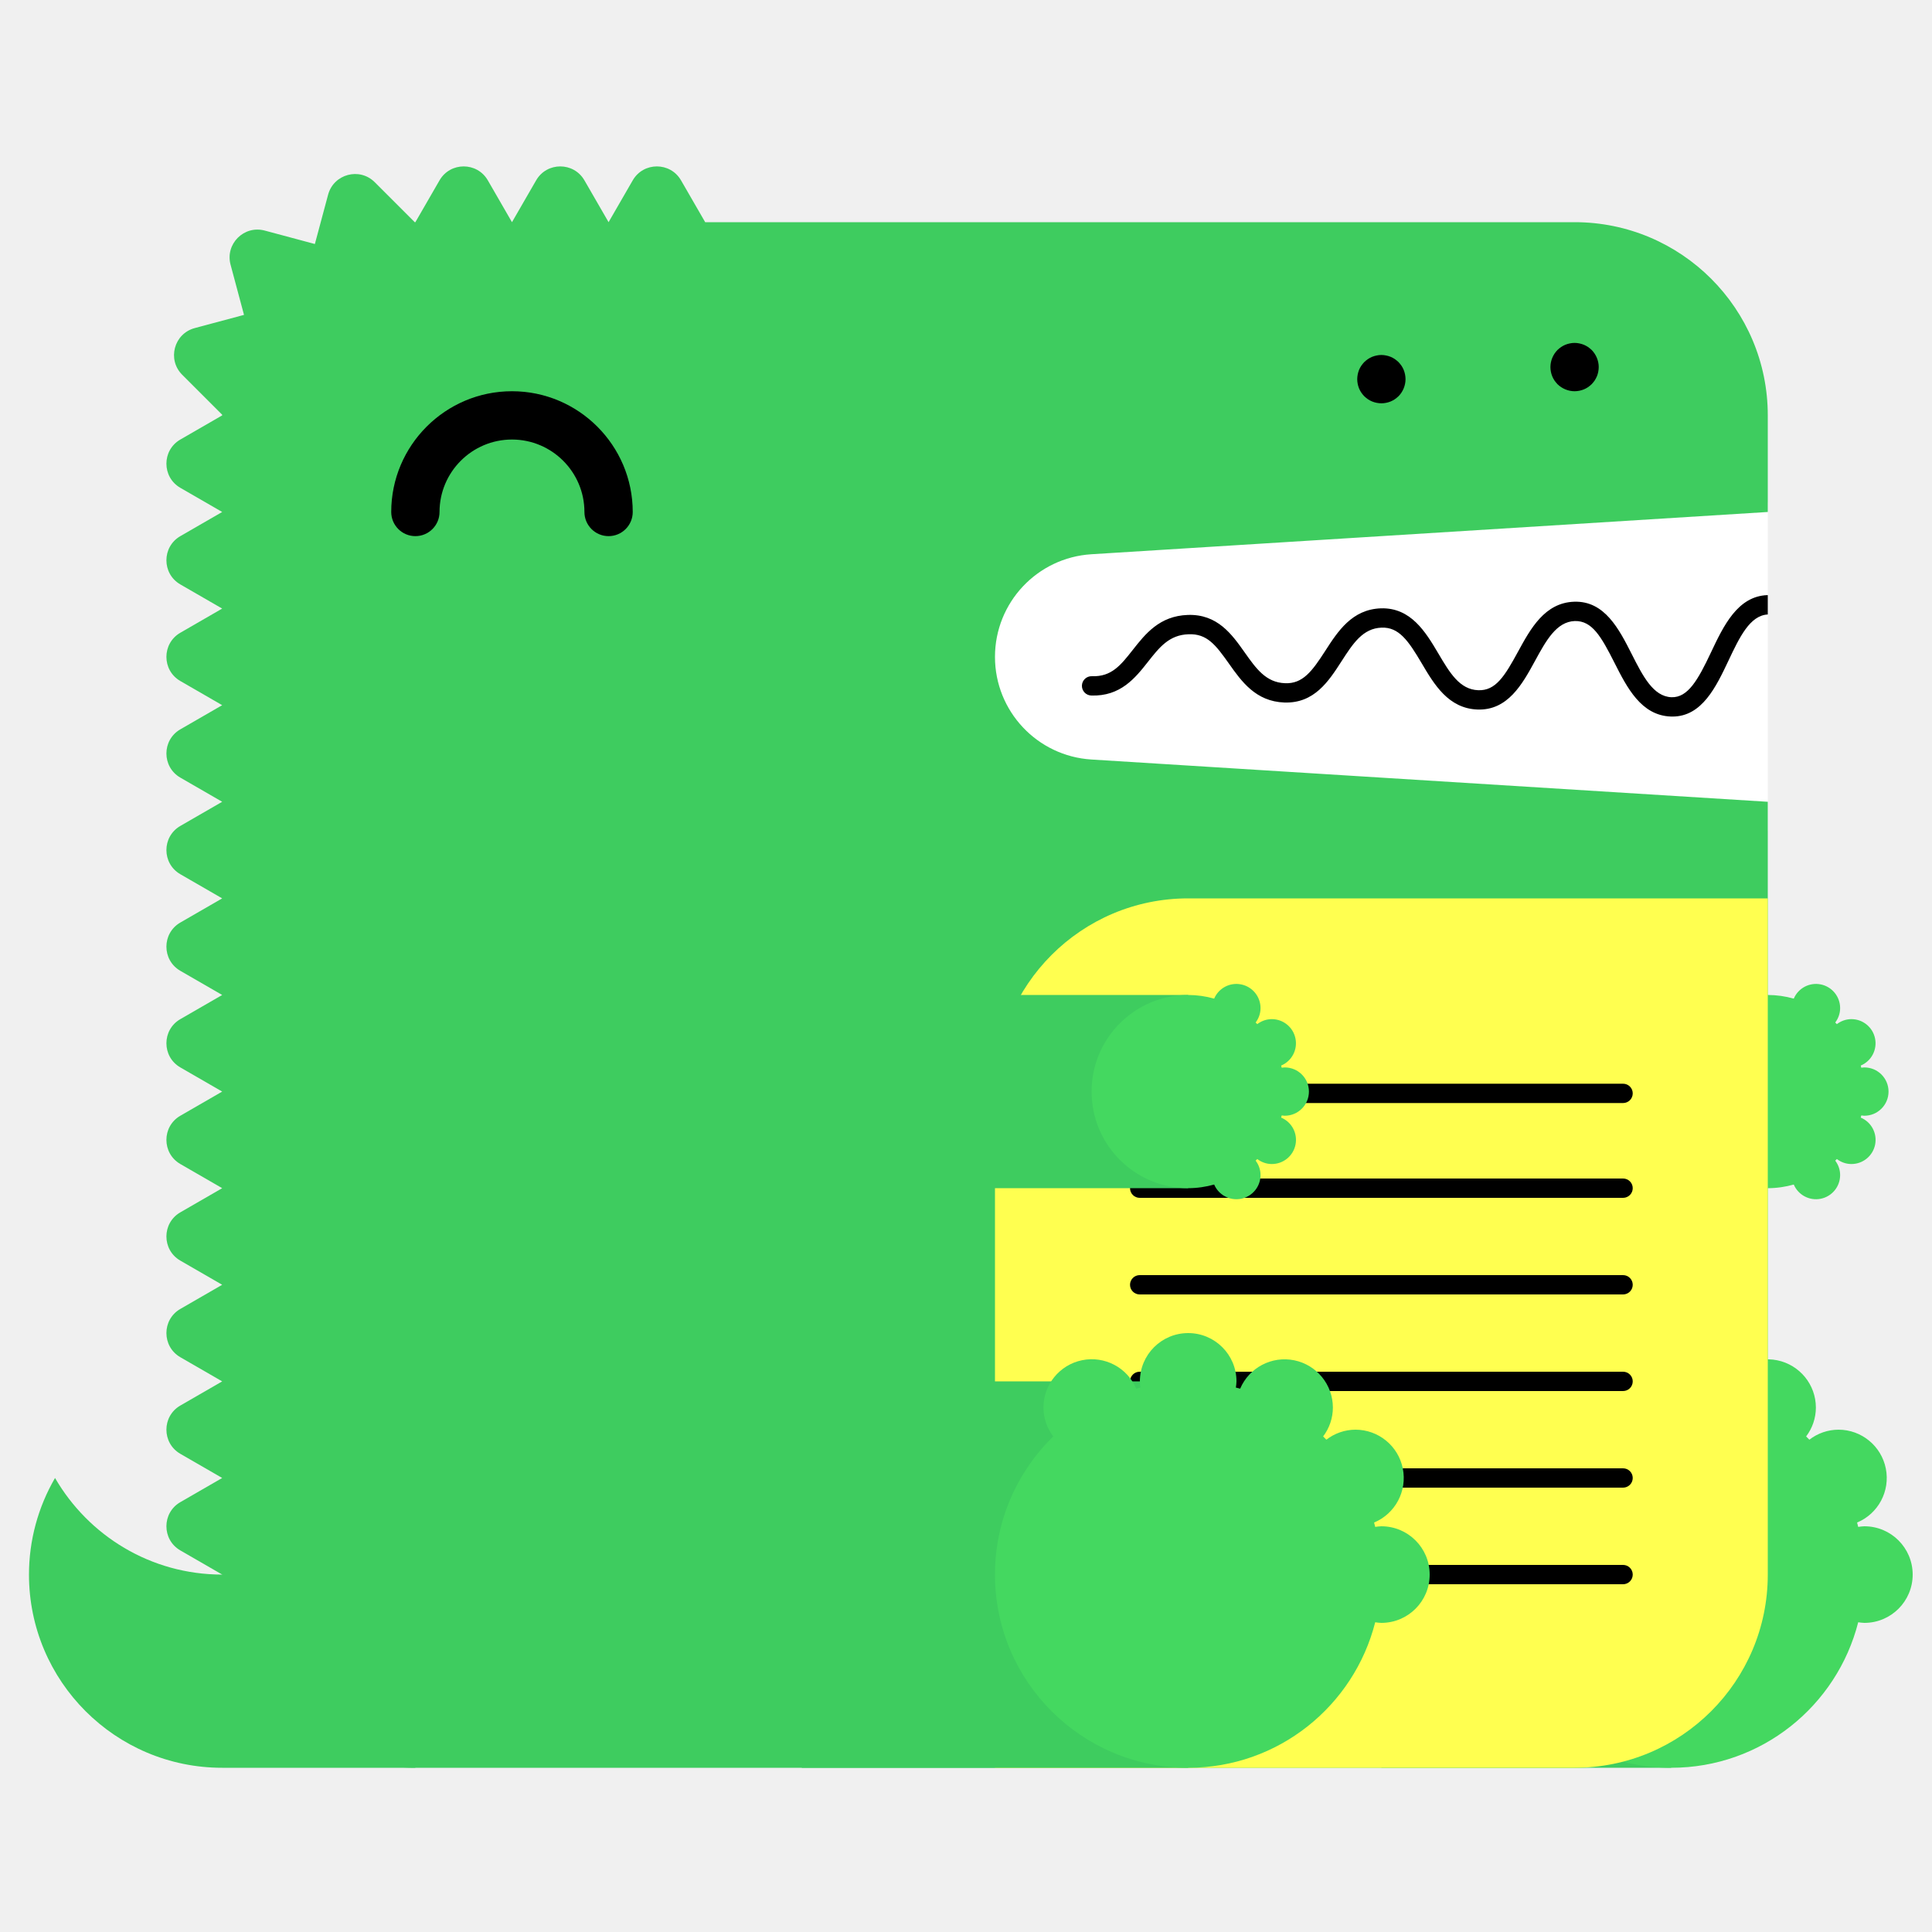
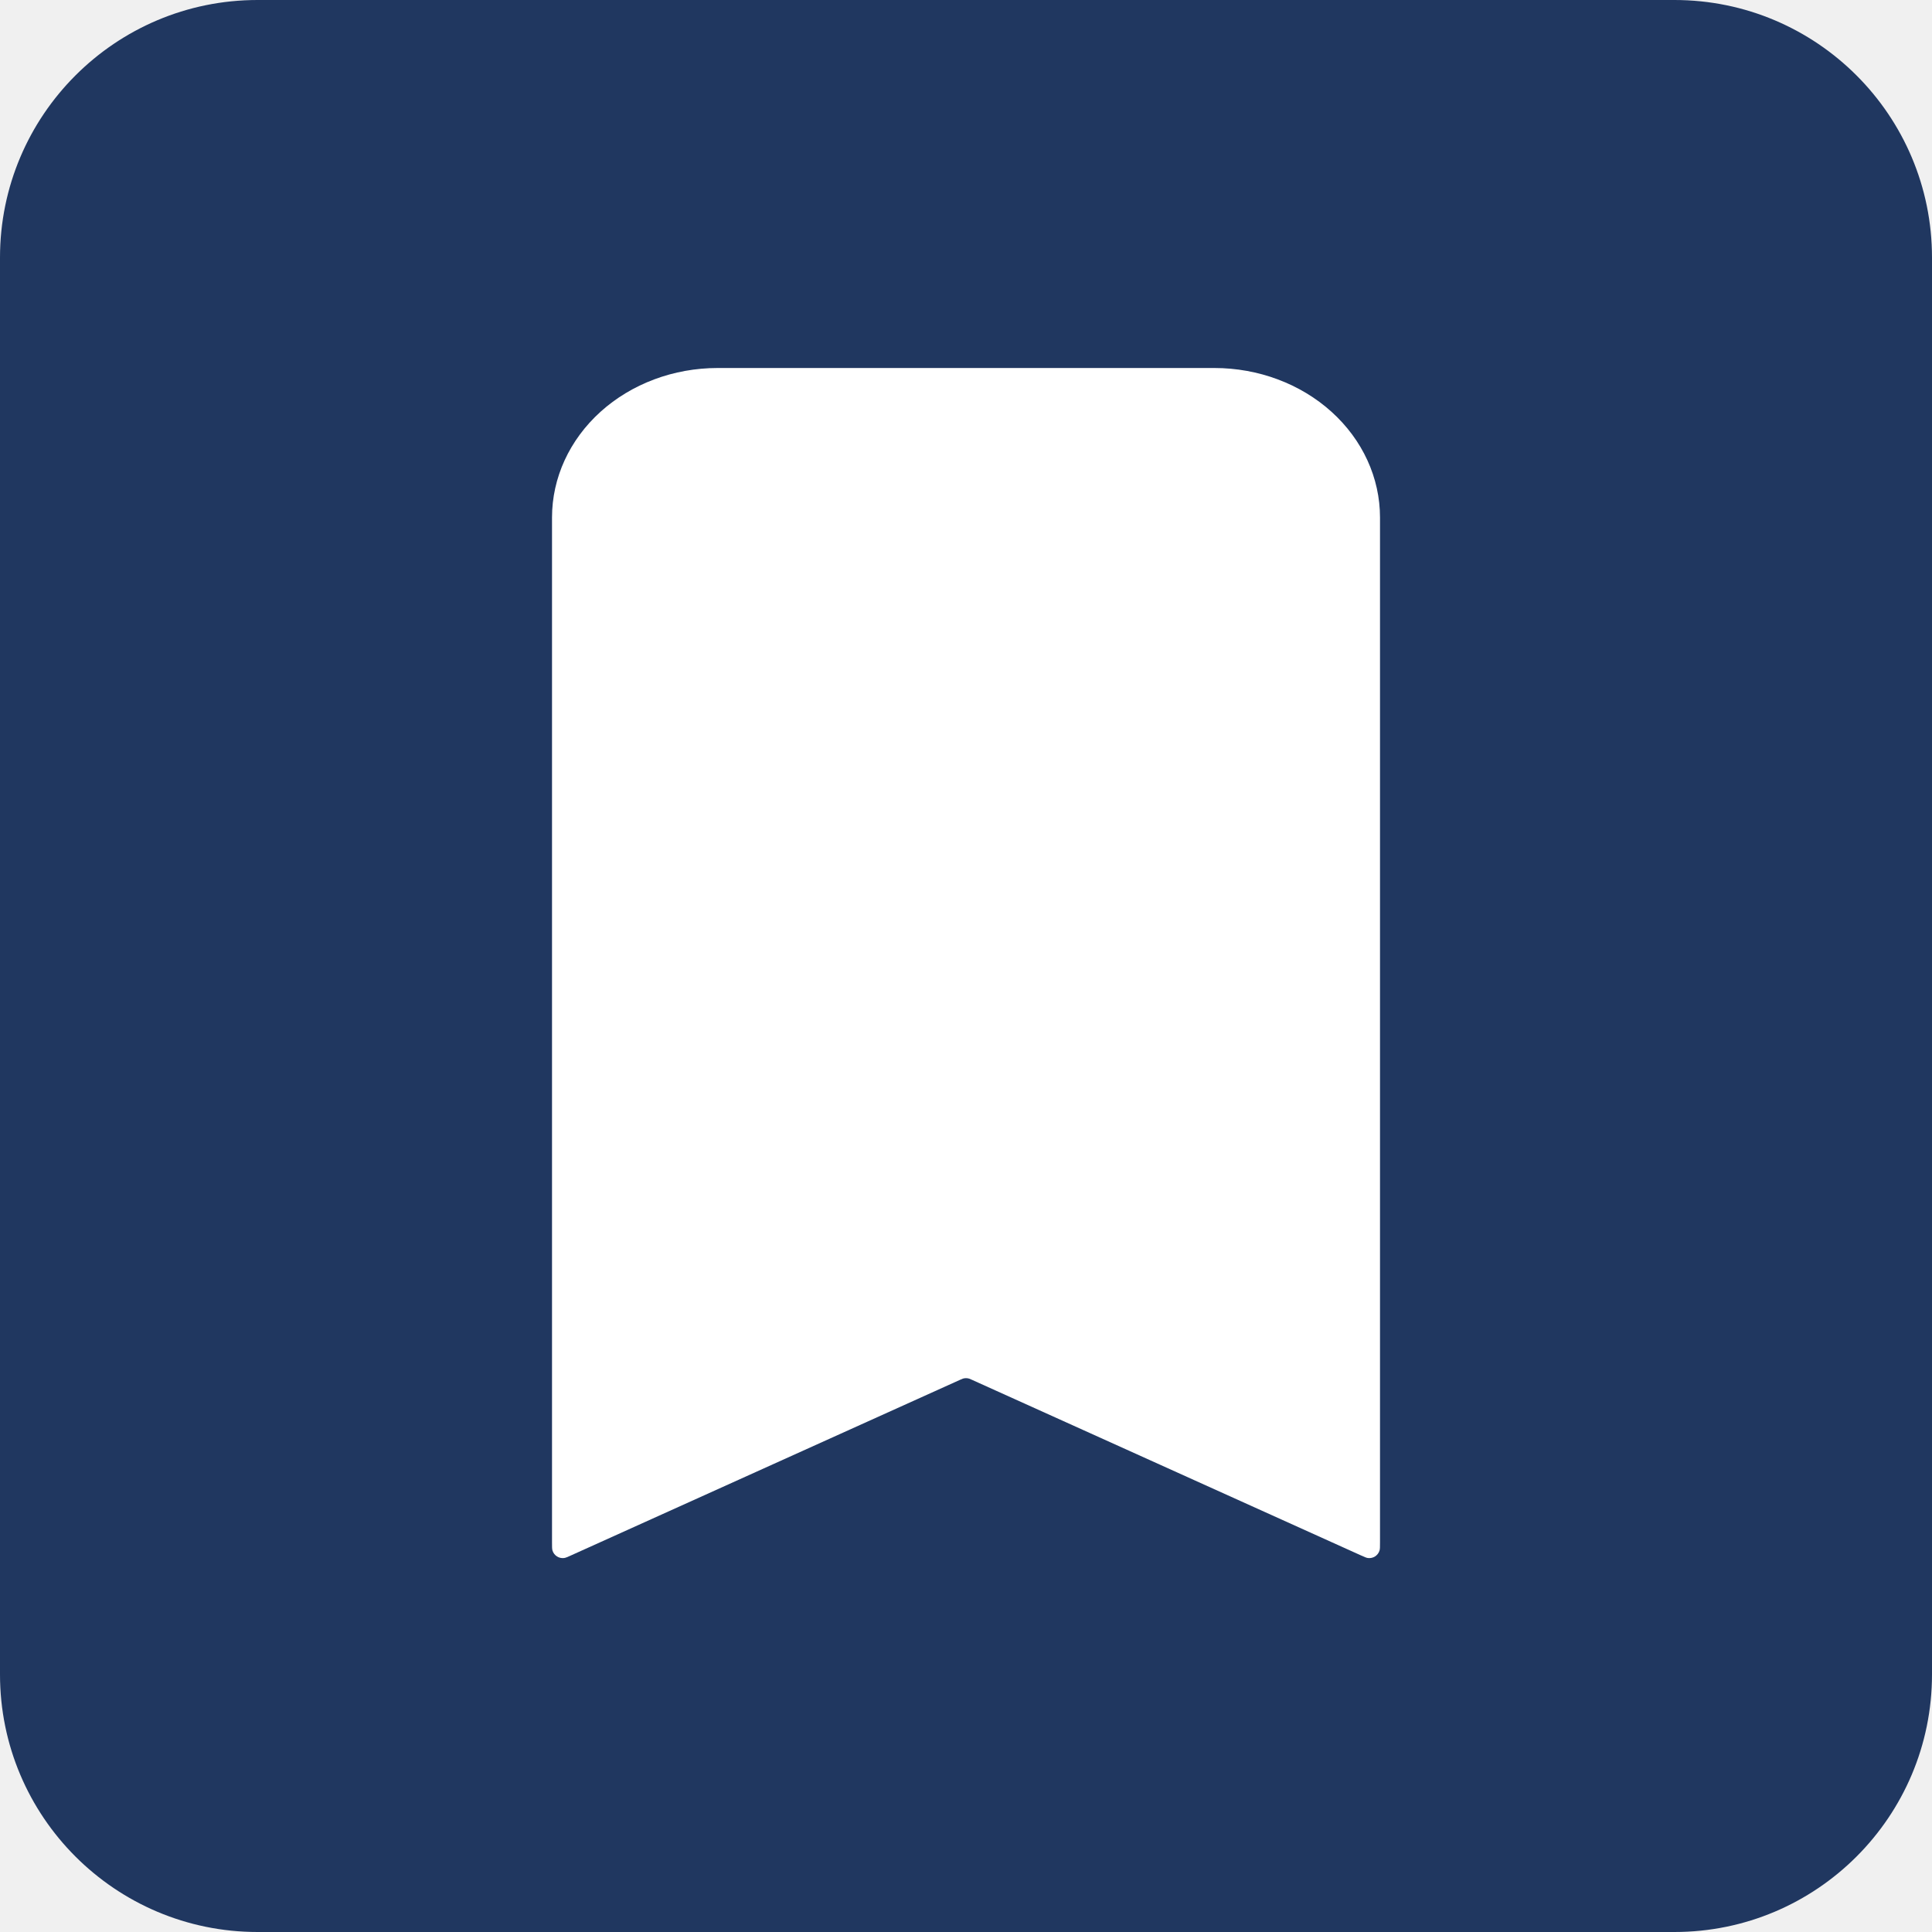
- <svg xmlns="http://www.w3.org/2000/svg" width="200" height="200" viewBox="0 0 200 200">
-   <g fill="none" fill-rule="evenodd">
-     <path fill="#FFF" d="M99 52h84v34H99z" />
-     <path d="M23 163c-7.398 0-13.843-4.027-17.303-10A19.886 19.886 0 0 0 3 163c0 11.046 8.954 20 20 20h20v-20H23z" fill="#3ECC5F" />
-     <path d="M112.98 57.376L183 53V43c0-11.046-8.954-20-20-20H73l-2.5-4.33c-1.112-1.925-3.889-1.925-5 0L63 23l-2.5-4.33c-1.111-1.925-3.889-1.925-5 0L53 23l-2.5-4.33c-1.111-1.925-3.889-1.925-5 0L43 23c-.022 0-.042.003-.065.003l-4.142-4.141c-1.57-1.571-4.252-.853-4.828 1.294l-1.369 5.104-5.192-1.392c-2.148-.575-4.111 1.389-3.535 3.536l1.39 5.193-5.102 1.367c-2.148.576-2.867 3.259-1.296 4.83l4.142 4.142c0 .021-.003.042-.003.064l-4.33 2.5c-1.925 1.111-1.925 3.889 0 5L23 53l-4.33 2.5c-1.925 1.111-1.925 3.889 0 5L23 63l-4.33 2.5c-1.925 1.111-1.925 3.889 0 5L23 73l-4.33 2.5c-1.925 1.111-1.925 3.889 0 5L23 83l-4.33 2.5c-1.925 1.111-1.925 3.889 0 5L23 93l-4.33 2.5c-1.925 1.111-1.925 3.889 0 5L23 103l-4.33 2.5c-1.925 1.111-1.925 3.889 0 5L23 113l-4.33 2.5c-1.925 1.111-1.925 3.889 0 5L23 123l-4.33 2.5c-1.925 1.111-1.925 3.889 0 5L23 133l-4.33 2.5c-1.925 1.111-1.925 3.889 0 5L23 143l-4.33 2.5c-1.925 1.111-1.925 3.889 0 5L23 153l-4.33 2.5c-1.925 1.111-1.925 3.889 0 5L23 163c0 11.046 8.954 20 20 20h120c11.046 0 20-8.954 20-20V83l-70.02-4.376A10.645 10.645 0 0 1 103 68c0-5.621 4.37-10.273 9.98-10.624" fill="#3ECC5F" />
-     <path fill="#3ECC5F" d="M143 183h30v-40h-30z" />
-     <path d="M193 158c-.219 0-.428.037-.639.064-.038-.15-.074-.301-.116-.451A5 5 0 0 0 190.32 148a4.96 4.96 0 0 0-3.016 1.036 26.531 26.531 0 0 0-.335-.336 4.955 4.955 0 0 0 1.011-2.987 5 5 0 0 0-9.599-1.959c-.148-.042-.297-.077-.445-.115.027-.211.064-.42.064-.639a5 5 0 0 0-5-5 5 5 0 0 0-5 5c0 .219.037.428.064.639-.148.038-.297.073-.445.115a4.998 4.998 0 0 0-9.599 1.959c0 1.125.384 2.151 1.011 2.987-3.717 3.632-6.031 8.693-6.031 14.3 0 11.046 8.954 20 20 20 9.339 0 17.16-6.41 19.361-15.064.211.027.42.064.639.064a5 5 0 0 0 5-5 5 5 0 0 0-5-5" fill="#44D860" />
-     <path fill="#3ECC5F" d="M153 123h30v-20h-30z" />
-     <path d="M193 115.5a2.5 2.5 0 1 0 0-5c-.109 0-.214.019-.319.032-.02-.075-.037-.15-.058-.225a2.501 2.501 0 0 0-.963-4.807c-.569 0-1.088.197-1.508.518a6.653 6.653 0 0 0-.168-.168c.314-.417.506-.931.506-1.494a2.5 2.5 0 0 0-4.8-.979A9.987 9.987 0 0 0 183 103c-5.522 0-10 4.478-10 10s4.478 10 10 10c.934 0 1.833-.138 2.69-.377a2.5 2.5 0 0 0 4.8-.979c0-.563-.192-1.077-.506-1.494.057-.055.113-.111.168-.168.42.321.939.518 1.508.518a2.5 2.5 0 0 0 .963-4.807c.021-.074.038-.15.058-.225.105.013.21.032.319.032" fill="#44D860" />
-     <path d="M63 55.5a2.5 2.5 0 0 1-2.5-2.5c0-4.136-3.364-7.5-7.5-7.5s-7.5 3.364-7.5 7.5a2.5 2.5 0 1 1-5 0c0-6.893 5.607-12.5 12.5-12.5S65.5 46.107 65.5 53a2.5 2.5 0 0 1-2.5 2.5" fill="#000" />
-     <path d="M103 183h60c11.046 0 20-8.954 20-20V93h-60c-11.046 0-20 8.954-20 20v70z" fill="#FFFF50" />
-     <path d="M168.02 124h-50.04a1 1 0 1 1 0-2h50.04a1 1 0 1 1 0 2m0 20h-50.04a1 1 0 1 1 0-2h50.04a1 1 0 1 1 0 2m0 20h-50.04a1 1 0 1 1 0-2h50.04a1 1 0 1 1 0 2m0-49.814h-50.04a1 1 0 1 1 0-2h50.04a1 1 0 1 1 0 2m0 19.814h-50.04a1 1 0 1 1 0-2h50.04a1 1 0 1 1 0 2m0 20h-50.04a1 1 0 1 1 0-2h50.04a1 1 0 1 1 0 2M183 61.611c-.012 0-.022-.006-.034-.005-3.09.105-4.552 3.196-5.842 5.923-1.346 2.85-2.387 4.703-4.093 4.647-1.889-.068-2.969-2.202-4.113-4.46-1.314-2.594-2.814-5.536-5.963-5.426-3.046.104-4.513 2.794-5.807 5.167-1.377 2.528-2.314 4.065-4.121 3.994-1.927-.07-2.951-1.805-4.136-3.813-1.321-2.236-2.848-4.75-5.936-4.664-2.994.103-4.465 2.385-5.763 4.4-1.373 2.13-2.335 3.428-4.165 3.351-1.973-.07-2.992-1.51-4.171-3.177-1.324-1.873-2.816-3.993-5.895-3.89-2.928.1-4.399 1.97-5.696 3.618-1.232 1.564-2.194 2.802-4.229 2.724a1 1 0 0 0-.072 2c3.017.101 4.545-1.8 5.872-3.487 1.177-1.496 2.193-2.787 4.193-2.855 1.926-.082 2.829 1.115 4.195 3.045 1.297 1.834 2.769 3.914 5.731 4.021 3.103.104 4.596-2.215 5.918-4.267 1.182-1.834 2.202-3.417 4.15-3.484 1.793-.067 2.769 1.35 4.145 3.681 1.297 2.197 2.766 4.686 5.787 4.796 3.125.108 4.634-2.62 5.949-5.035 1.139-2.088 2.214-4.06 4.119-4.126 1.793-.042 2.728 1.595 4.111 4.33 1.292 2.553 2.757 5.445 5.825 5.556l.169.003c3.064 0 4.518-3.075 5.805-5.794 1.139-2.41 2.217-4.68 4.067-4.773v-2z" fill="#000" />
-     <path fill="#3ECC5F" d="M83 183h40v-40H83z" />
-     <path d="M143 158c-.219 0-.428.037-.639.064-.038-.15-.074-.301-.116-.451A5 5 0 0 0 140.32 148a4.96 4.96 0 0 0-3.016 1.036 26.531 26.531 0 0 0-.335-.336 4.955 4.955 0 0 0 1.011-2.987 5 5 0 0 0-9.599-1.959c-.148-.042-.297-.077-.445-.115.027-.211.064-.42.064-.639a5 5 0 0 0-5-5 5 5 0 0 0-5 5c0 .219.037.428.064.639-.148.038-.297.073-.445.115a4.998 4.998 0 0 0-9.599 1.959c0 1.125.384 2.151 1.011 2.987-3.717 3.632-6.031 8.693-6.031 14.3 0 11.046 8.954 20 20 20 9.339 0 17.16-6.41 19.361-15.064.211.027.42.064.639.064a5 5 0 0 0 5-5 5 5 0 0 0-5-5" fill="#44D860" />
-     <path fill="#3ECC5F" d="M83 123h40v-20H83z" />
-     <path d="M133 115.5a2.5 2.5 0 1 0 0-5c-.109 0-.214.019-.319.032-.02-.075-.037-.15-.058-.225a2.501 2.501 0 0 0-.963-4.807c-.569 0-1.088.197-1.508.518a6.653 6.653 0 0 0-.168-.168c.314-.417.506-.931.506-1.494a2.5 2.5 0 0 0-4.8-.979A9.987 9.987 0 0 0 123 103c-5.522 0-10 4.478-10 10s4.478 10 10 10c.934 0 1.833-.138 2.69-.377a2.5 2.5 0 0 0 4.8-.979c0-.563-.192-1.077-.506-1.494.057-.055.113-.111.168-.168.42.321.939.518 1.508.518a2.5 2.5 0 0 0 .963-4.807c.021-.074.038-.15.058-.225.105.013.21.032.319.032" fill="#44D860" />
-     <path d="M143 41.75c-.16 0-.33-.02-.49-.05a2.52 2.52 0 0 1-.47-.14c-.15-.06-.29-.14-.431-.23-.13-.09-.259-.2-.38-.31-.109-.12-.219-.24-.309-.38s-.17-.28-.231-.43a2.619 2.619 0 0 1-.189-.96c0-.16.02-.33.05-.49.03-.16.08-.31.139-.47.061-.15.141-.29.231-.43.09-.13.2-.26.309-.38.121-.11.25-.22.38-.31.141-.09.281-.17.431-.23.149-.06.31-.11.47-.14.32-.07.65-.07.98 0 .159.03.32.08.47.14.149.06.29.14.43.23.13.09.259.2.38.31.11.12.22.25.31.38.09.14.17.28.23.43.06.16.11.31.14.47.029.16.05.33.05.49 0 .66-.271 1.31-.73 1.77-.121.11-.25.22-.38.31-.14.09-.281.17-.43.23a2.565 2.565 0 0 1-.96.19m20-1.25c-.66 0-1.3-.27-1.771-.73a3.802 3.802 0 0 1-.309-.38c-.09-.14-.17-.28-.231-.43a2.619 2.619 0 0 1-.189-.96c0-.66.27-1.3.729-1.77.121-.11.25-.22.38-.31.141-.09.281-.17.431-.23.149-.06.31-.11.47-.14.32-.07.66-.07.98 0 .159.03.32.08.47.14.149.06.29.14.43.23.13.09.259.2.38.31.459.47.73 1.11.73 1.77 0 .16-.021.33-.05.49-.03.16-.08.32-.14.47-.07.15-.14.29-.23.43-.09.13-.2.26-.31.38-.121.11-.25.22-.38.31-.14.09-.281.17-.43.23a2.565 2.565 0 0 1-.96.19" fill="#000" />
-   </g>
+ <svg xmlns="http://www.w3.org/2000/svg" width="90" height="90" viewBox="0 0 90 90" fill="none">
+   <rect width="90" height="90" rx="12" fill="#203760" />
+   <path d="M25.715 24.107C25.715 22.26 26.528 20.489 27.974 19.183C29.421 17.877 31.383 17.143 33.429 17.143H56.572C58.618 17.143 60.58 17.877 62.027 19.183C63.474 20.489 64.286 22.26 64.286 24.107V71.851C64.286 72.056 64.286 72.158 64.264 72.231C64.192 72.462 63.965 72.609 63.724 72.579C63.649 72.57 63.556 72.528 63.369 72.443L45.268 64.273C45.208 64.245 45.177 64.232 45.147 64.222C45.051 64.193 44.95 64.193 44.854 64.222C44.824 64.232 44.794 64.245 44.733 64.273L26.632 72.443C26.445 72.528 26.352 72.57 26.277 72.579C26.036 72.609 25.809 72.462 25.737 72.231C25.715 72.158 25.715 72.056 25.715 71.851V24.107Z" fill="white" />
</svg>
